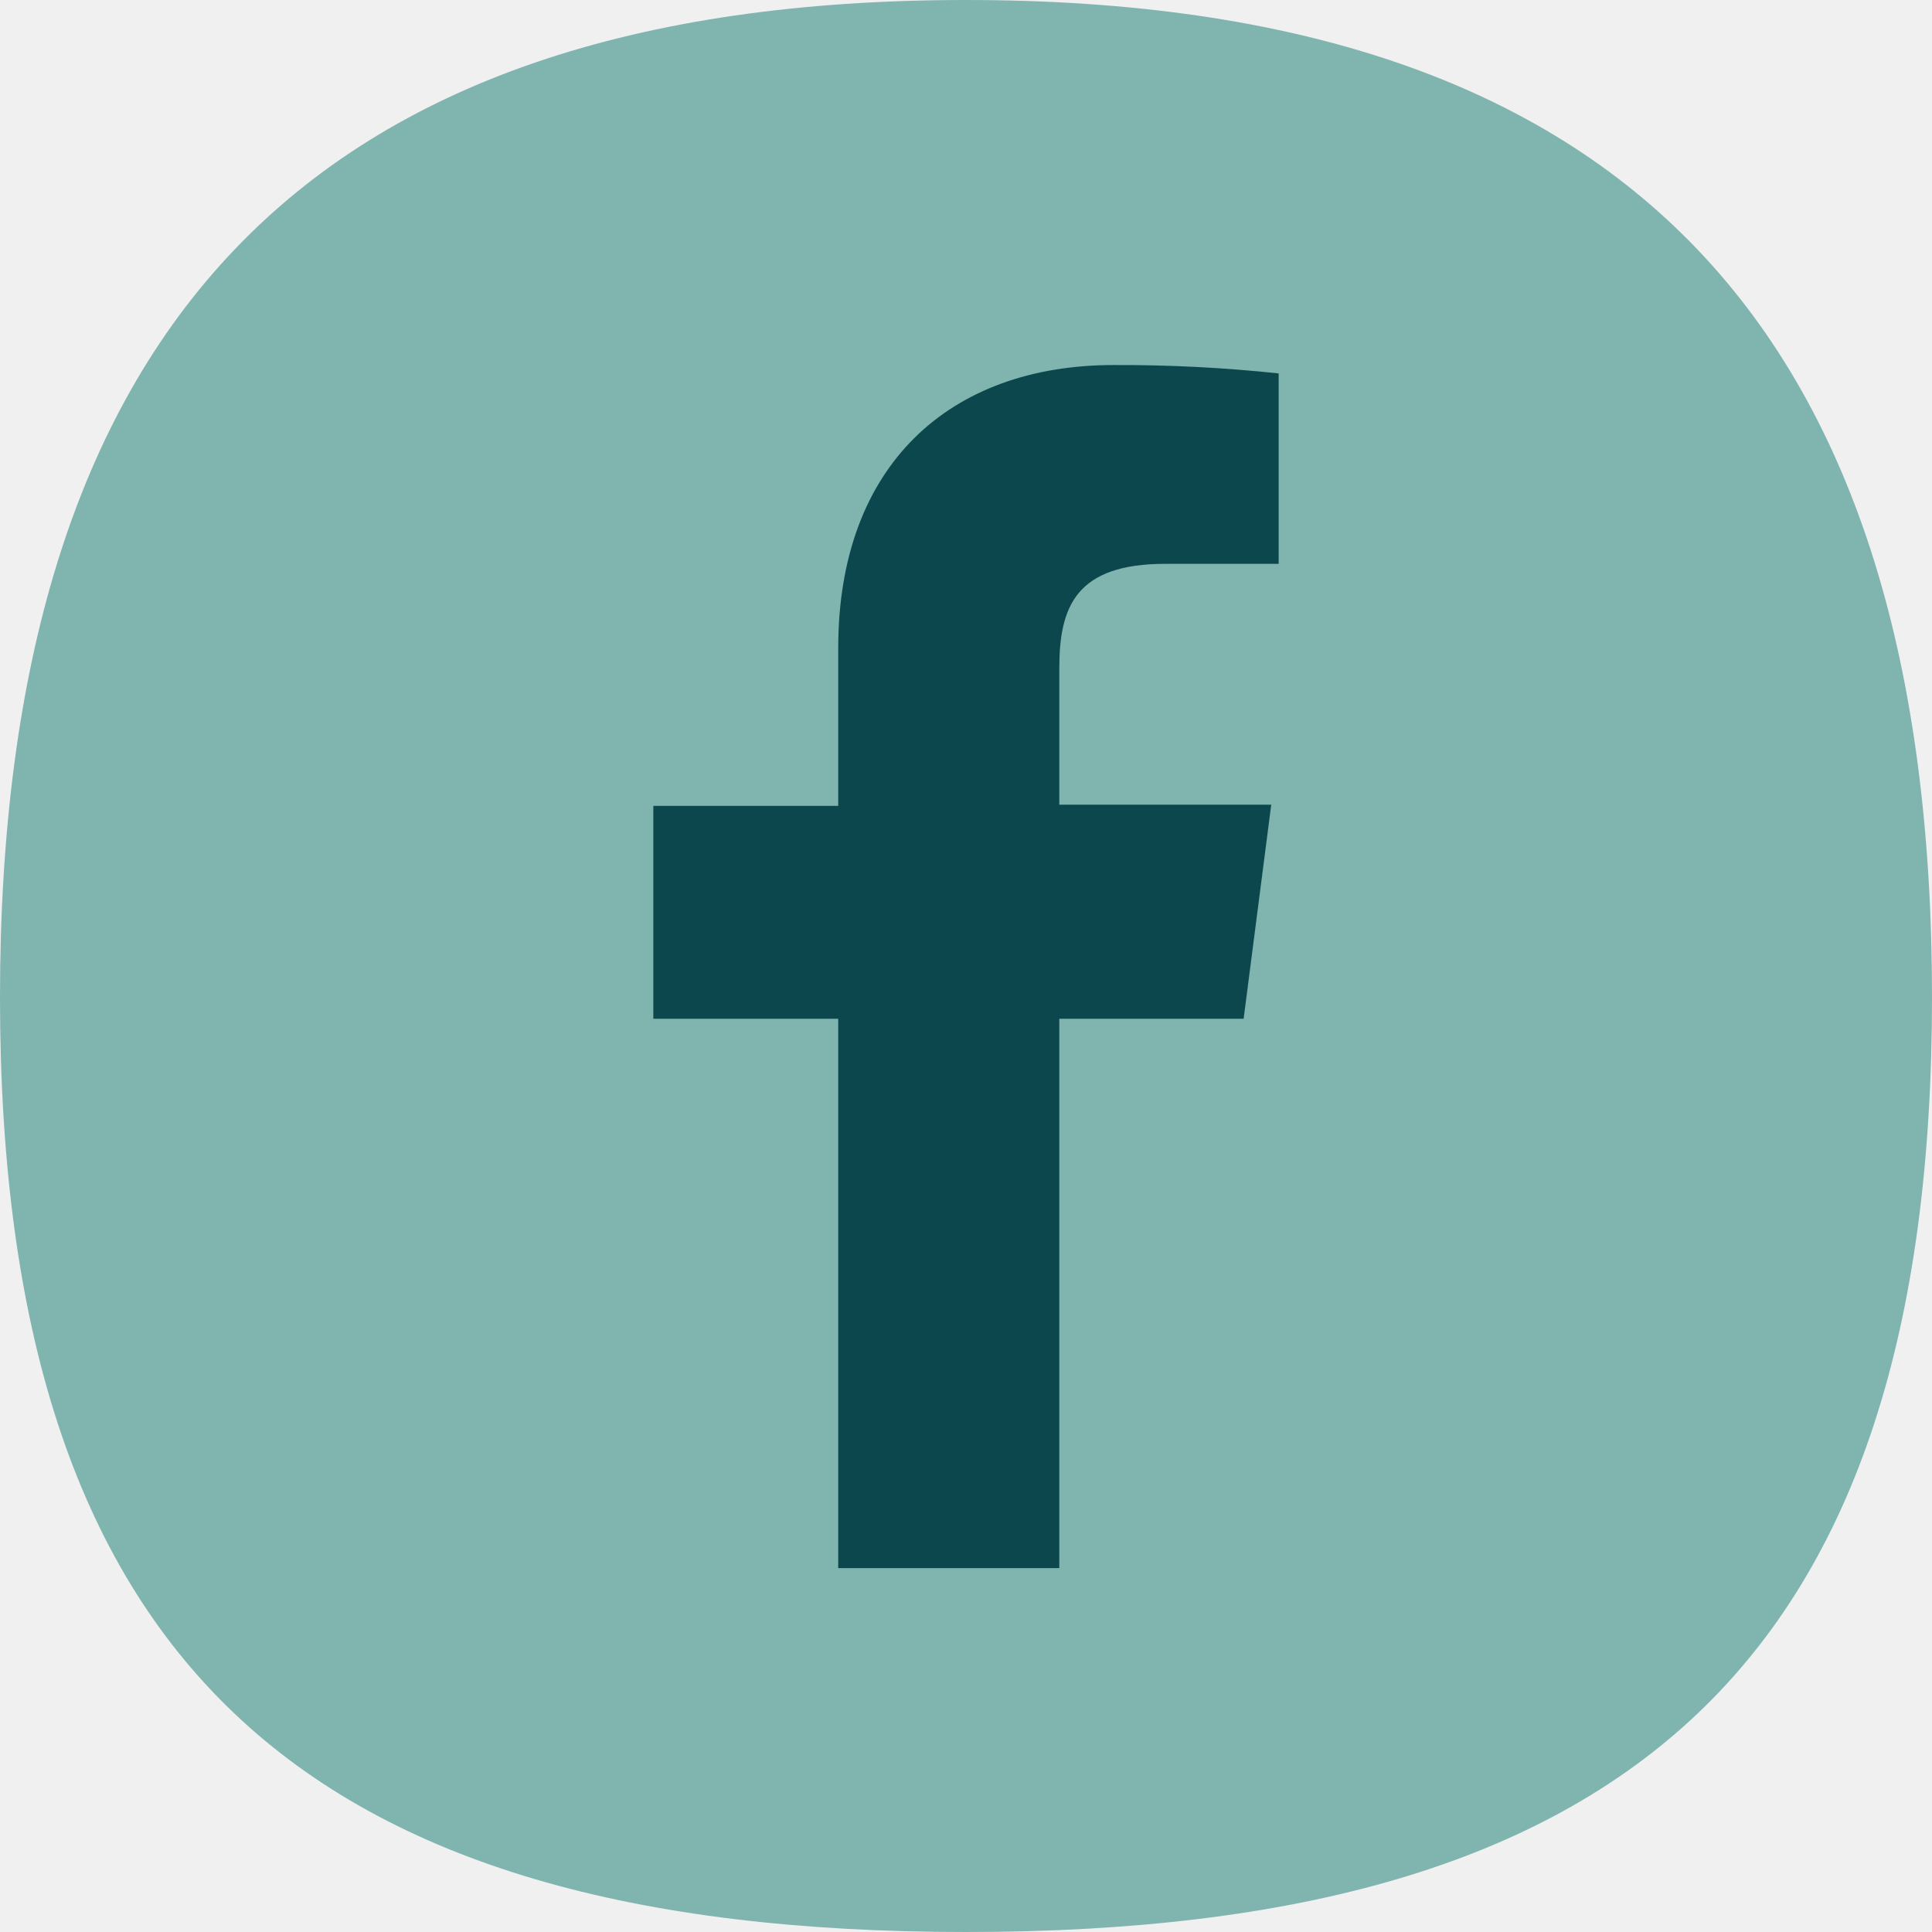
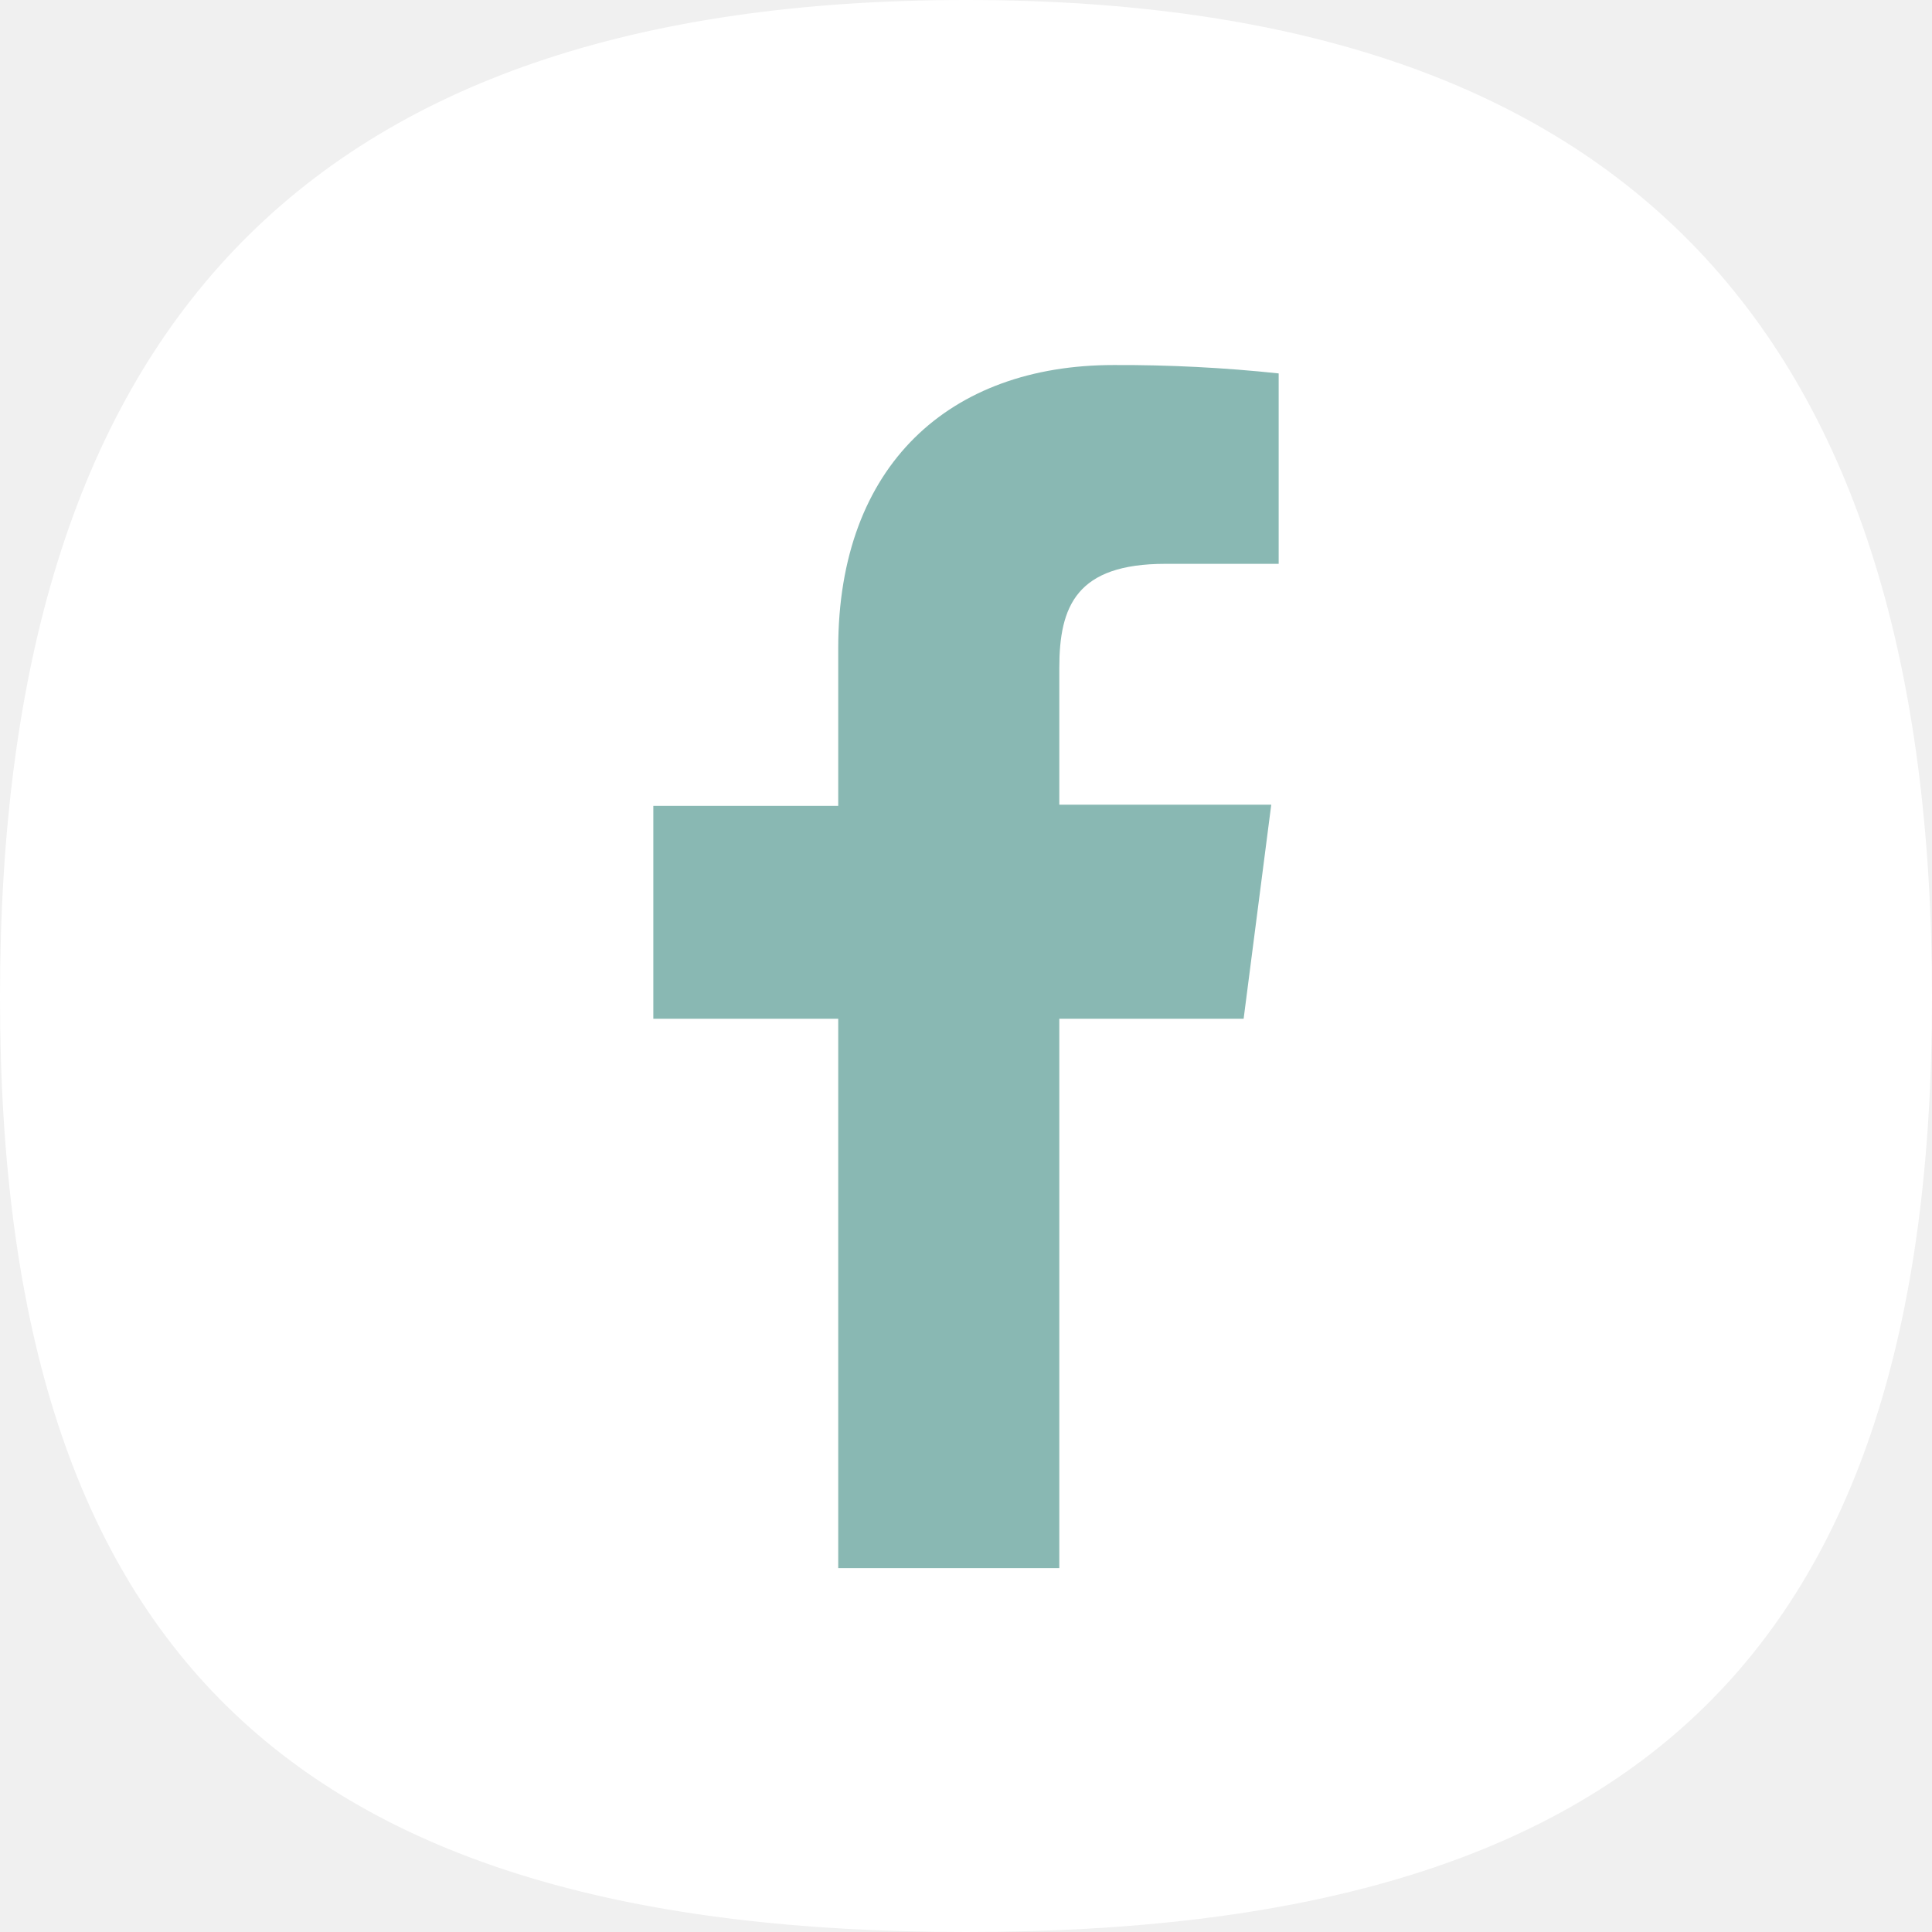
<svg xmlns="http://www.w3.org/2000/svg" id="Layer_1" data-name="Layer 1" viewBox="0 0 101.46 101.46">
  <defs>
-     <style>.cls-1{fill:#7fb4af;}.cls-2{fill:#0d474e;}</style>
+     <style>.cls-1{fill:#ffffff;}.cls-2{fill:#89B8B3;}</style>
  </defs>
  <path class="cls-1" d="M113.38,66.43c0,34.83-15.89,49.09-50.73,49.09S11.92,101.26,11.92,66.43,27.81,14.06,62.65,14.06s50.73,17.53,50.73,52.37" transform="translate(-11.92 -14.06)" />
  <path class="cls-2" d="M67.55,96.41V67.56h9.68l1.45-11.24H67.55V49.14c0-3.25.9-5.47,5.57-5.47h5.95v-10a79,79,0,0,0-8.67-.44c-8.59,0-14.46,5.24-14.46,14.86v8.29H46.23V67.56h9.71V96.41Z" transform="translate(-11.92 -14.06)" />
</svg>
